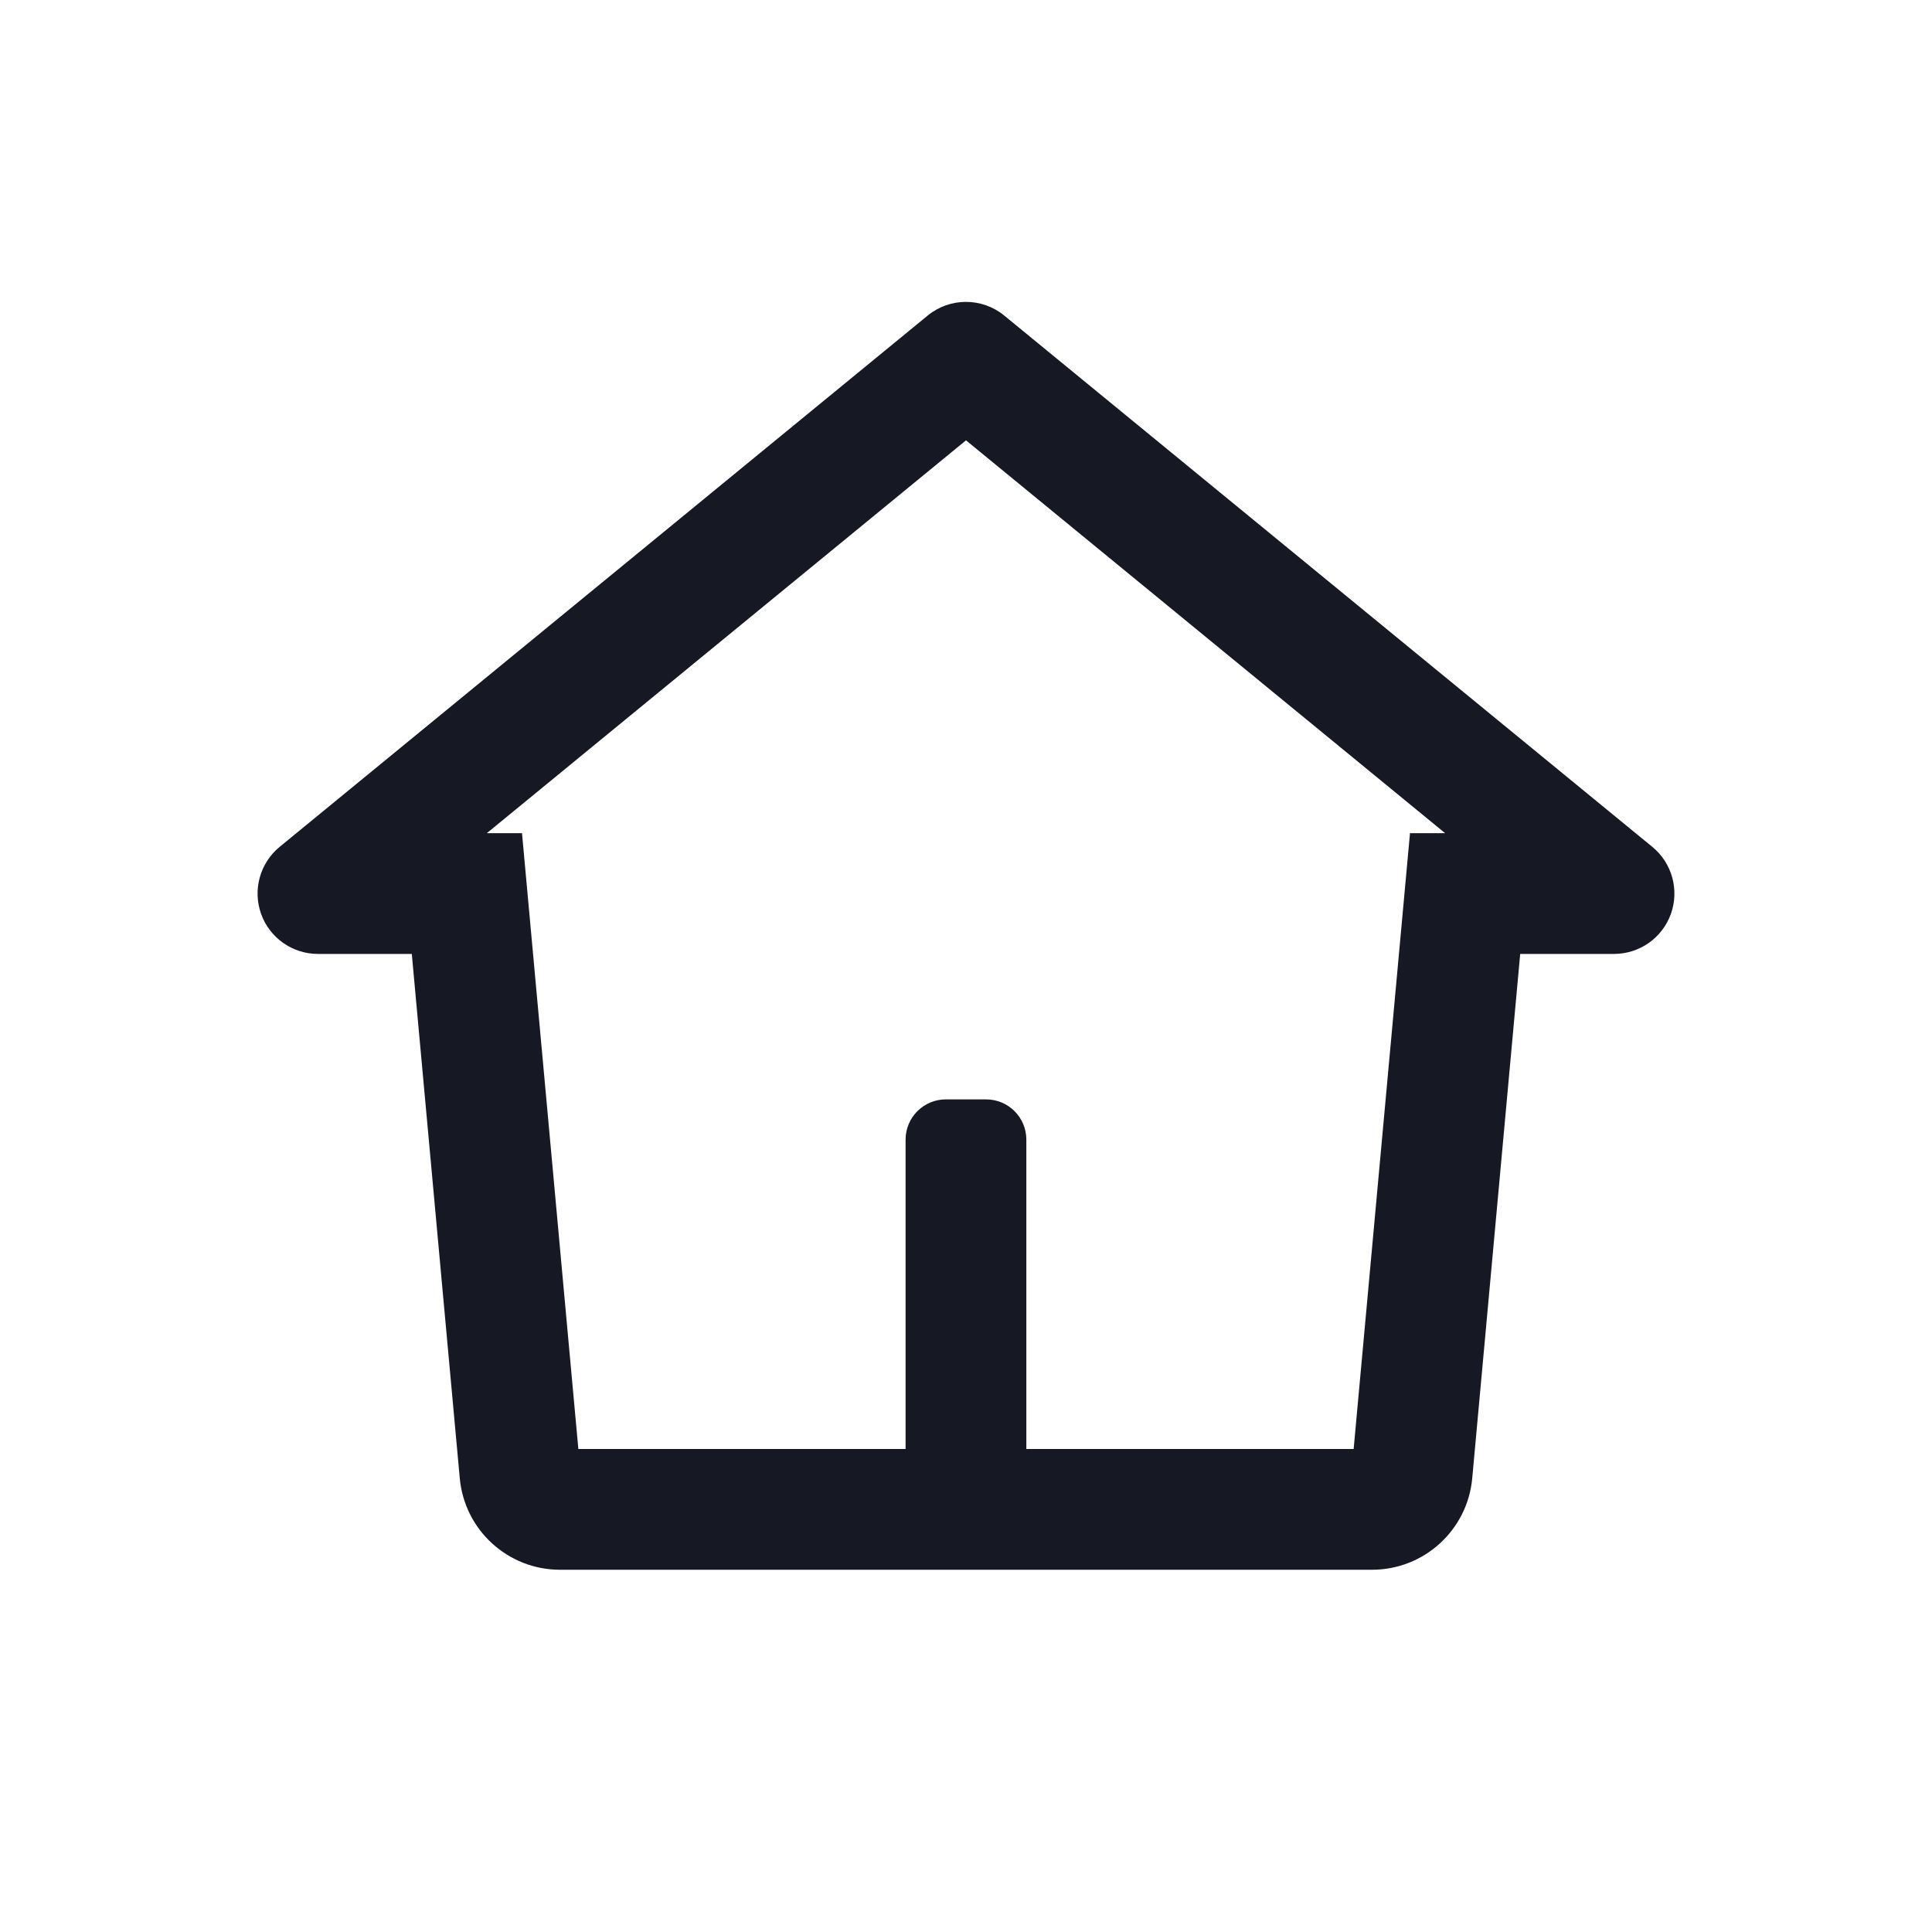
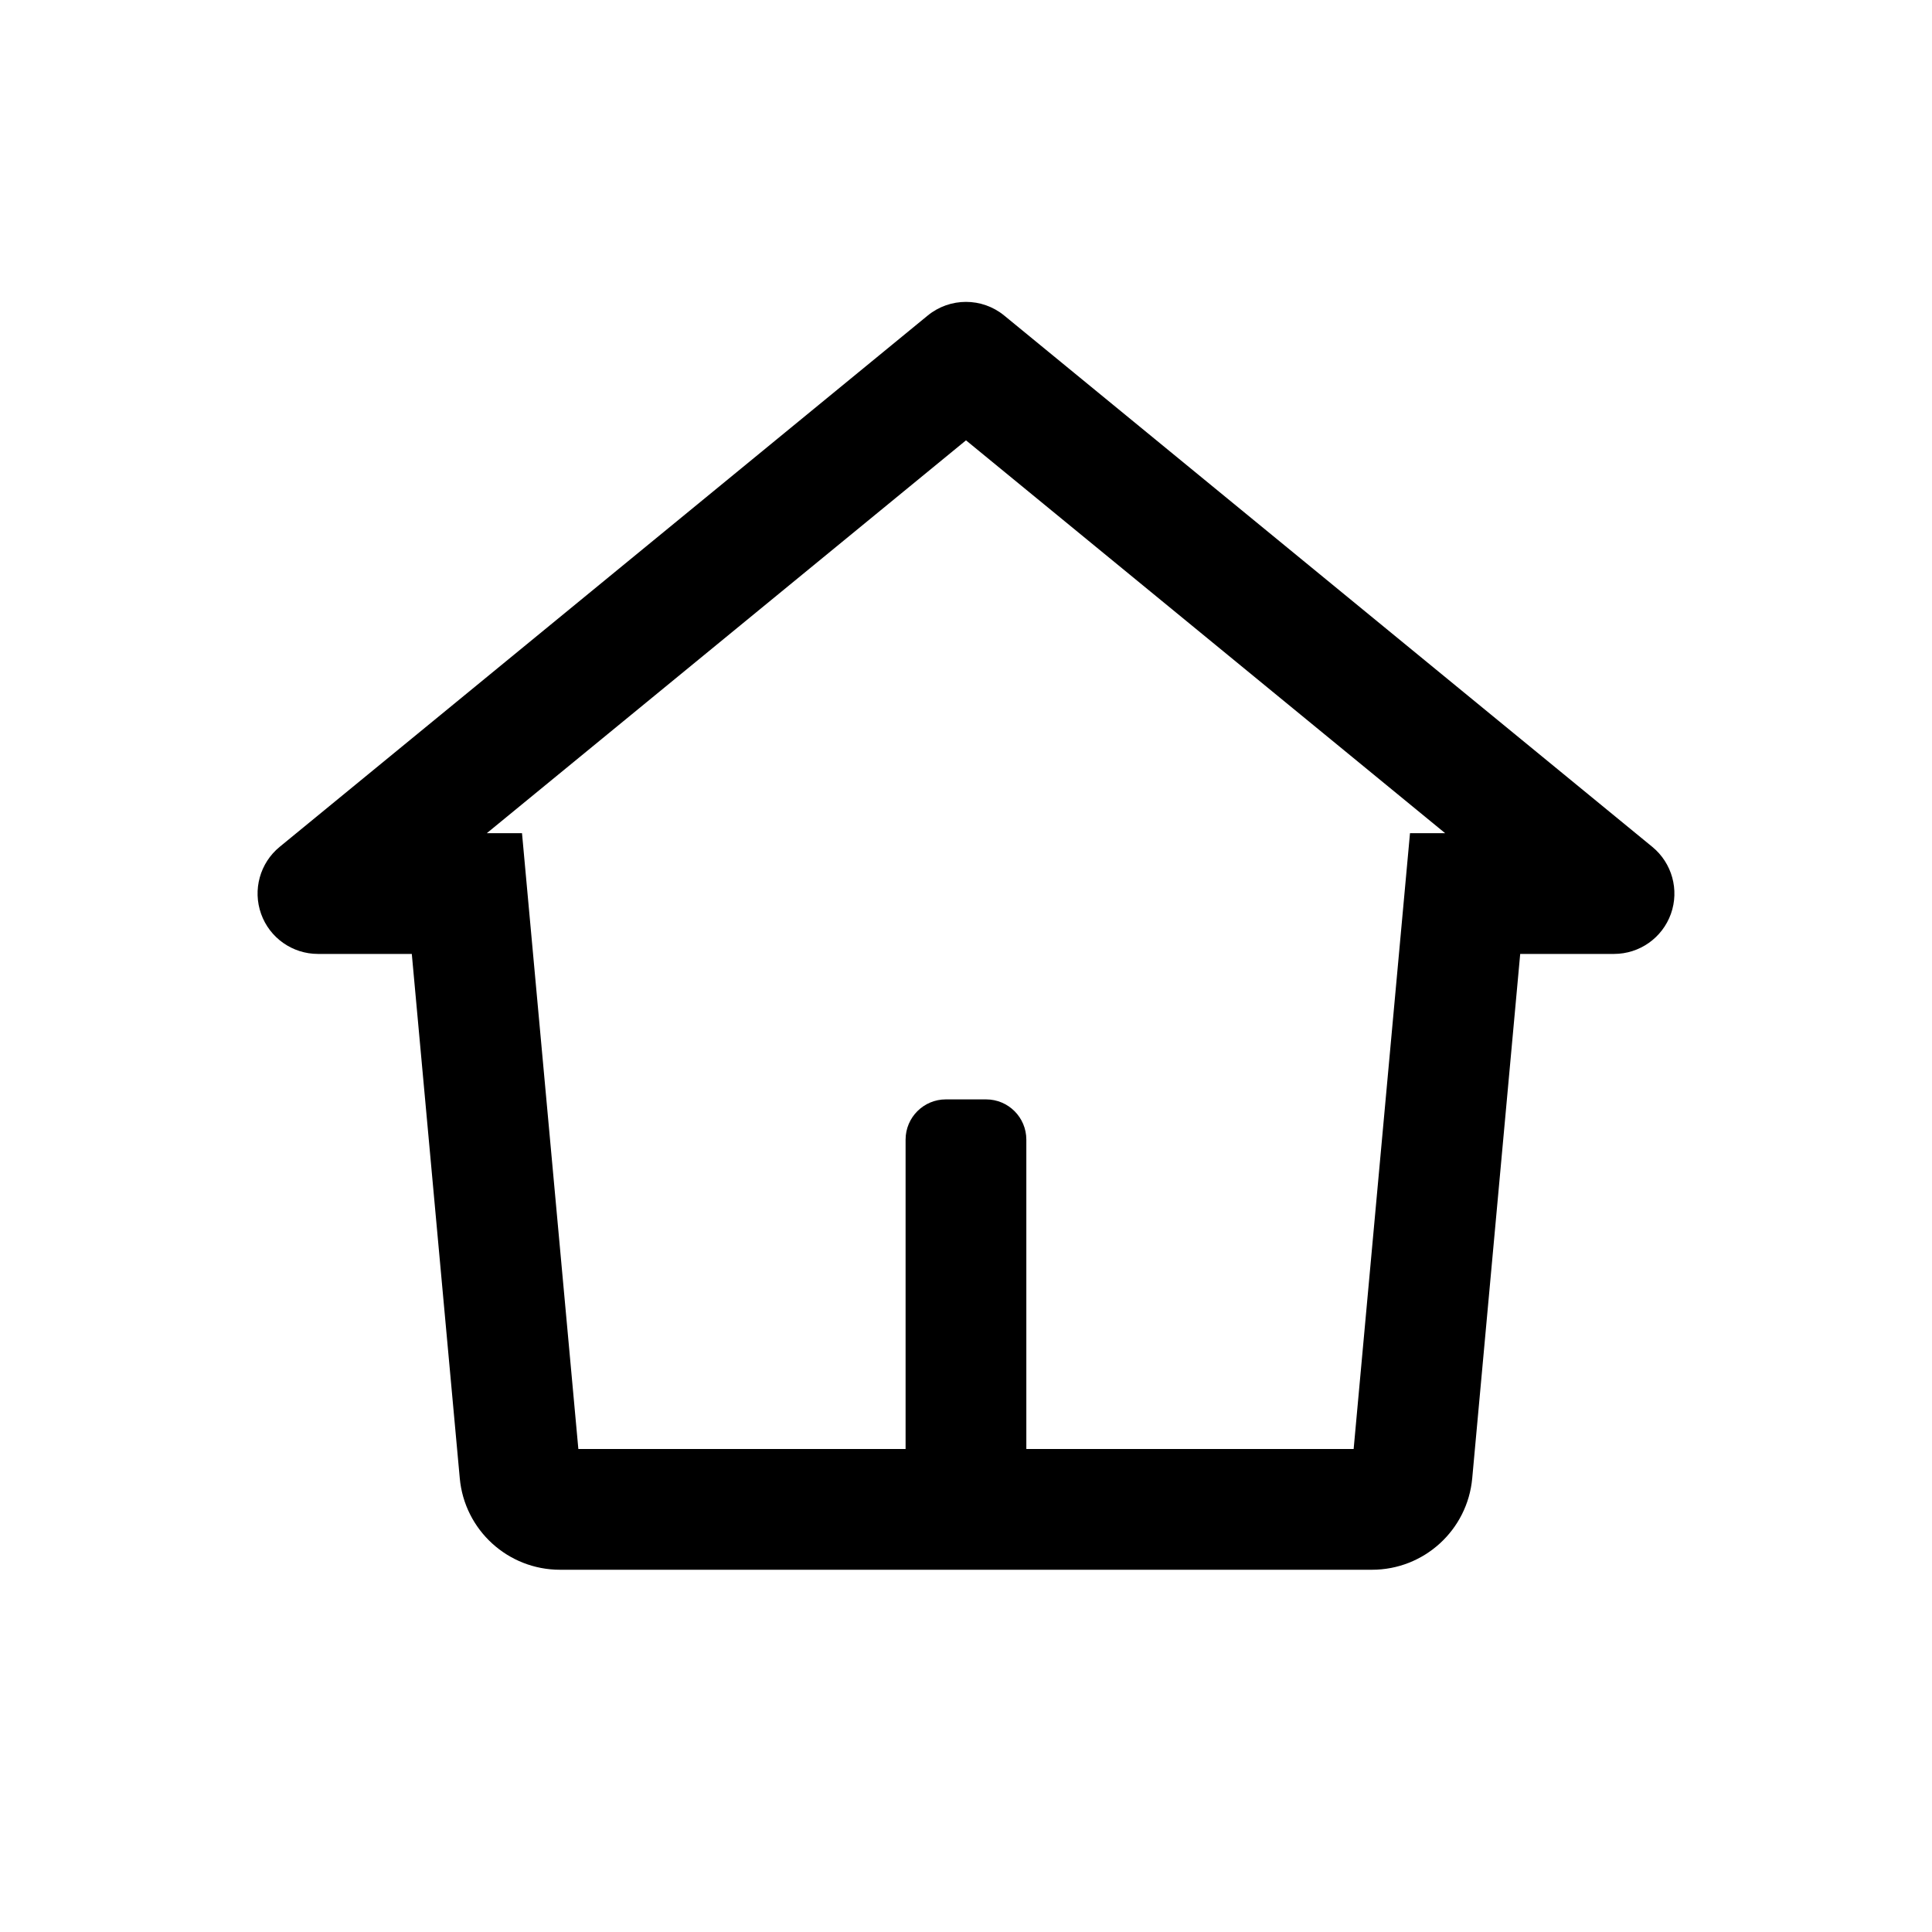
- <svg xmlns="http://www.w3.org/2000/svg" width="32" data-e2e="" height="32" viewBox="0 0 48 48" fill="rgba(22, 24, 35, 1)">
+ <svg xmlns="http://www.w3.org/2000/svg" width="32" data-e2e="" height="32" viewBox="0 0 48 48" fill="currentcolor">
  <path fill-rule="evenodd" clip-rule="evenodd" d="M23.048 7.84C23.601 7.387 24.398 7.387 24.95 7.84L41.051 21.04C41.541 21.442 41.726 22.108 41.513 22.705C41.299 23.302 40.734 23.7 40.1 23.7H37.769L36.577 36.728C36.459 38.015 35.38 39 34.087 39H13.913C12.62 39 11.541 38.015 11.423 36.728L10.231 23.7H7.899C7.266 23.7 6.7 23.302 6.487 22.705C6.274 22.108 6.458 21.442 6.948 21.04L23.048 7.84ZM24 10.94L12.095 20.7H12.969L14.369 36H22.499V28.314C22.499 27.762 22.947 27.314 23.499 27.314H24.499C25.052 27.314 25.499 27.762 25.499 28.314V36H33.631L35.031 20.7H35.904L24 10.94Z">
    </path>
</svg>
